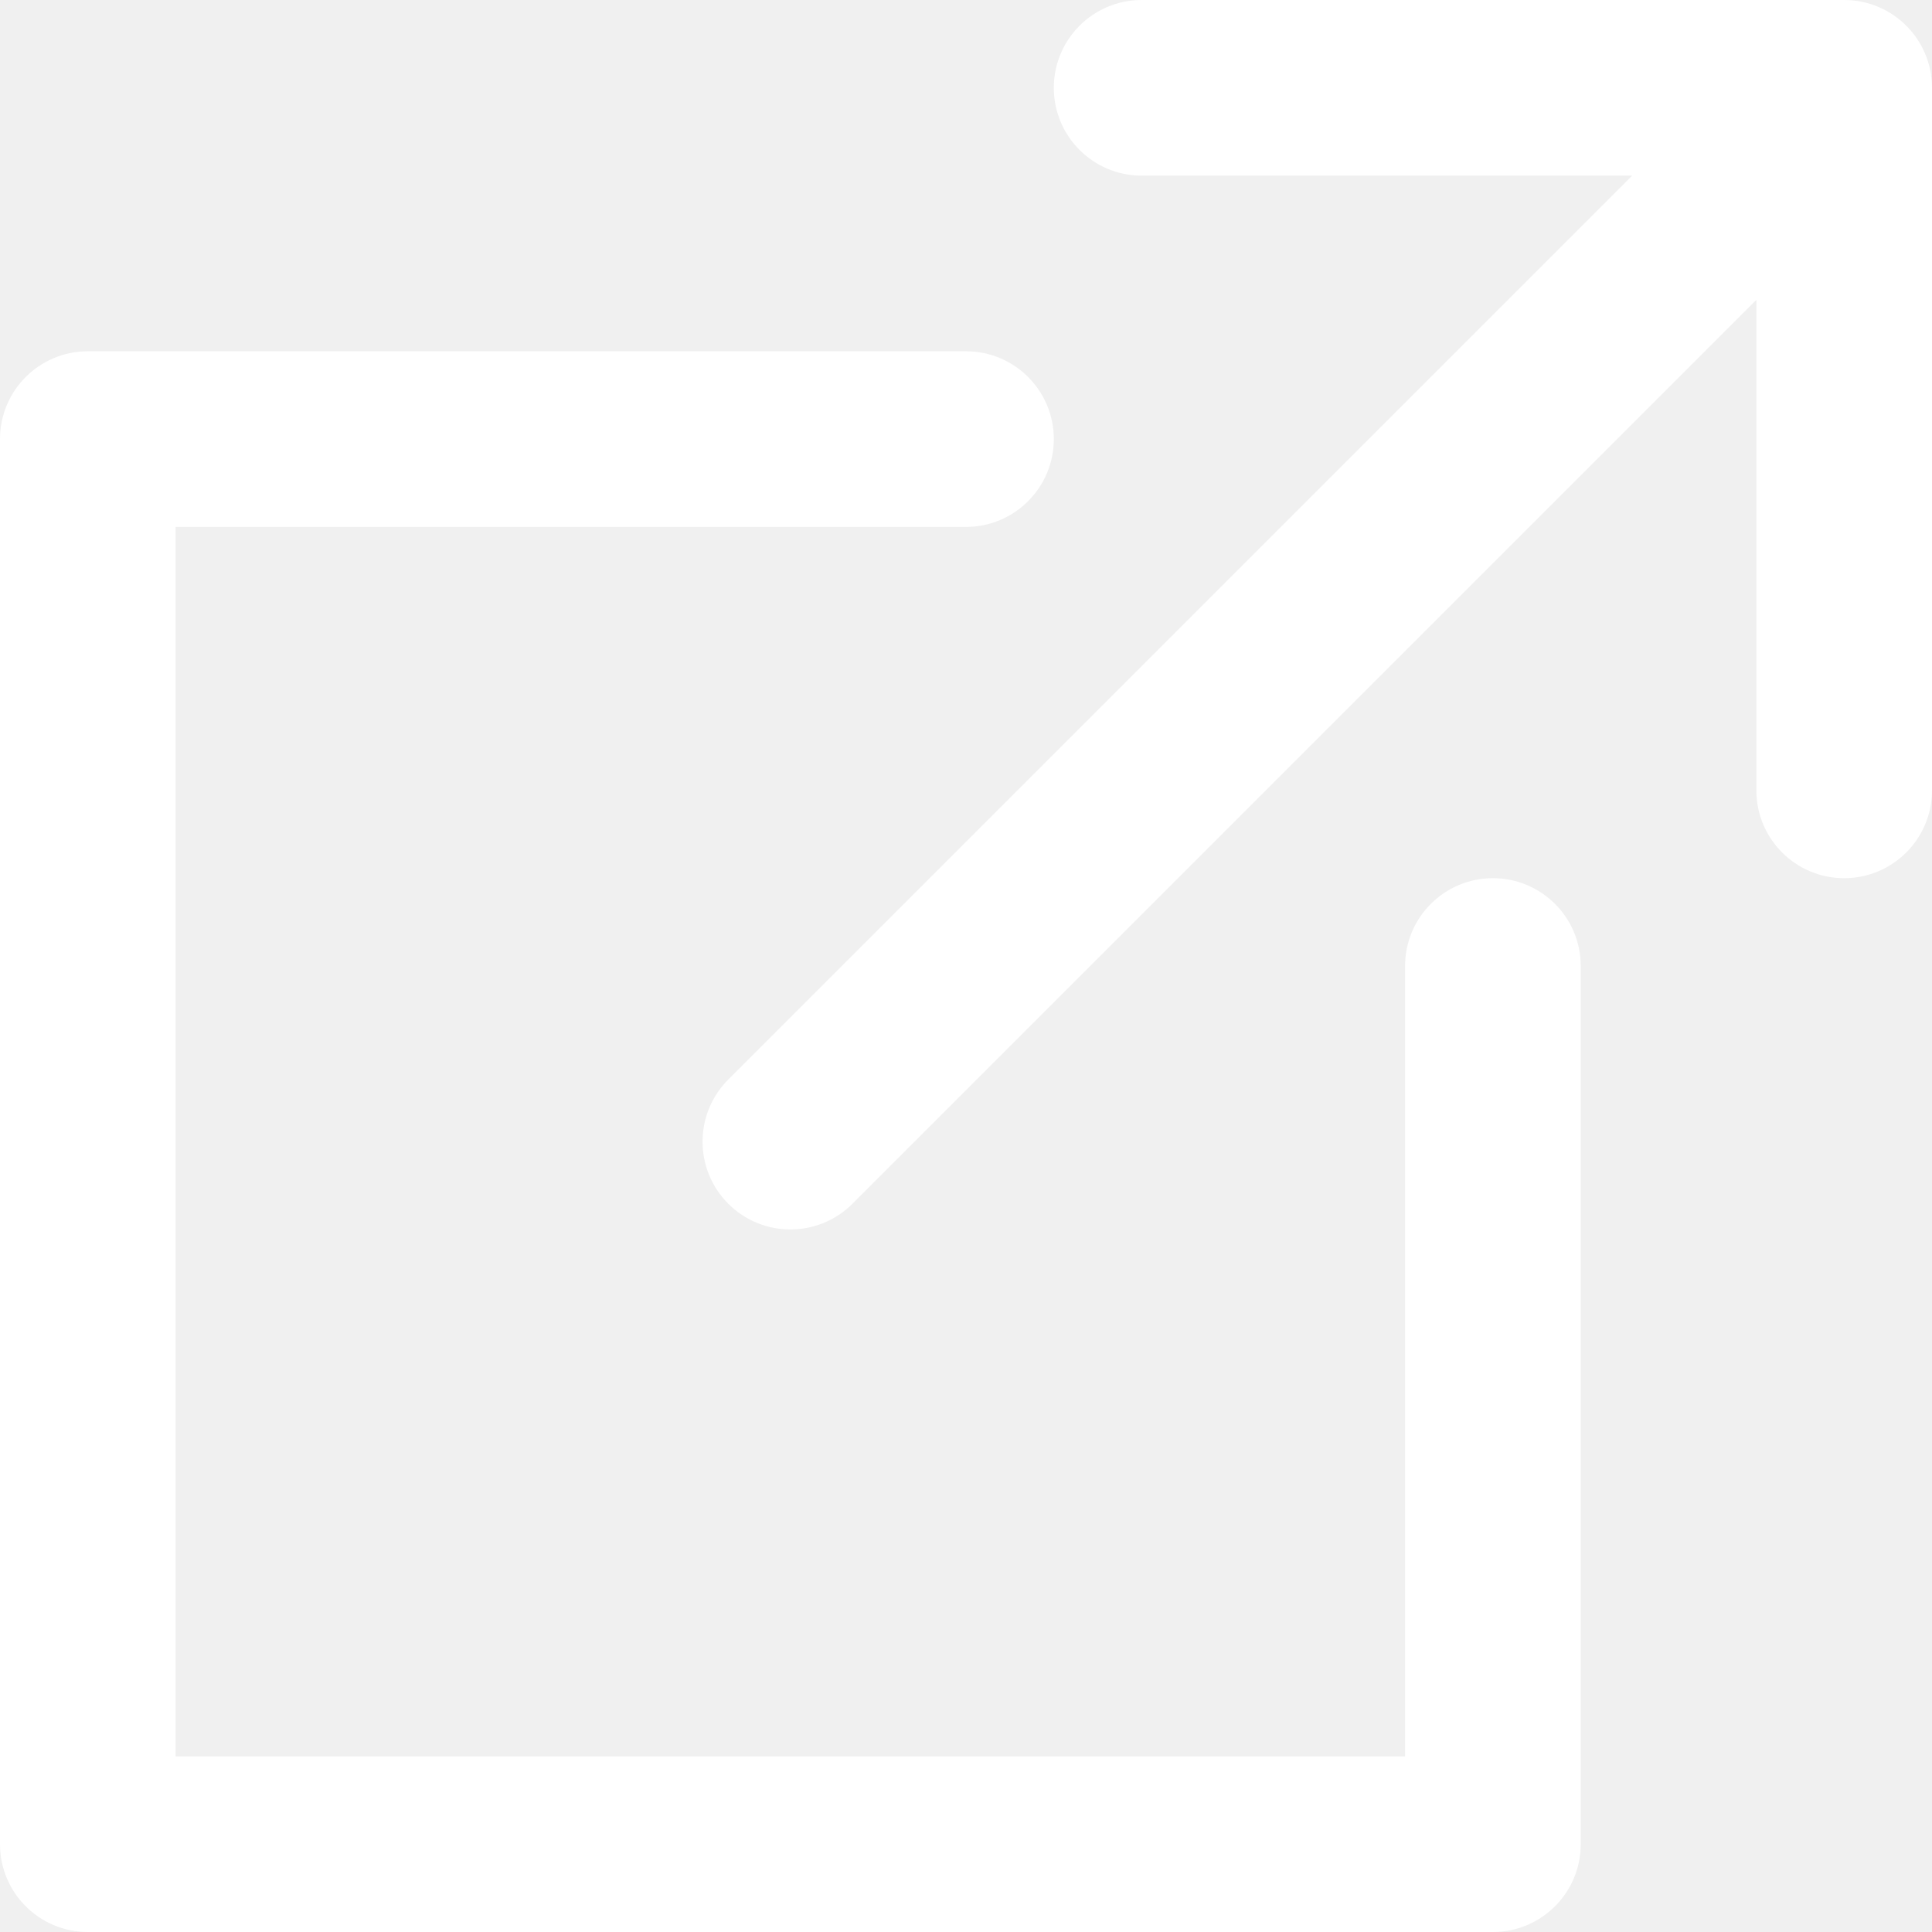
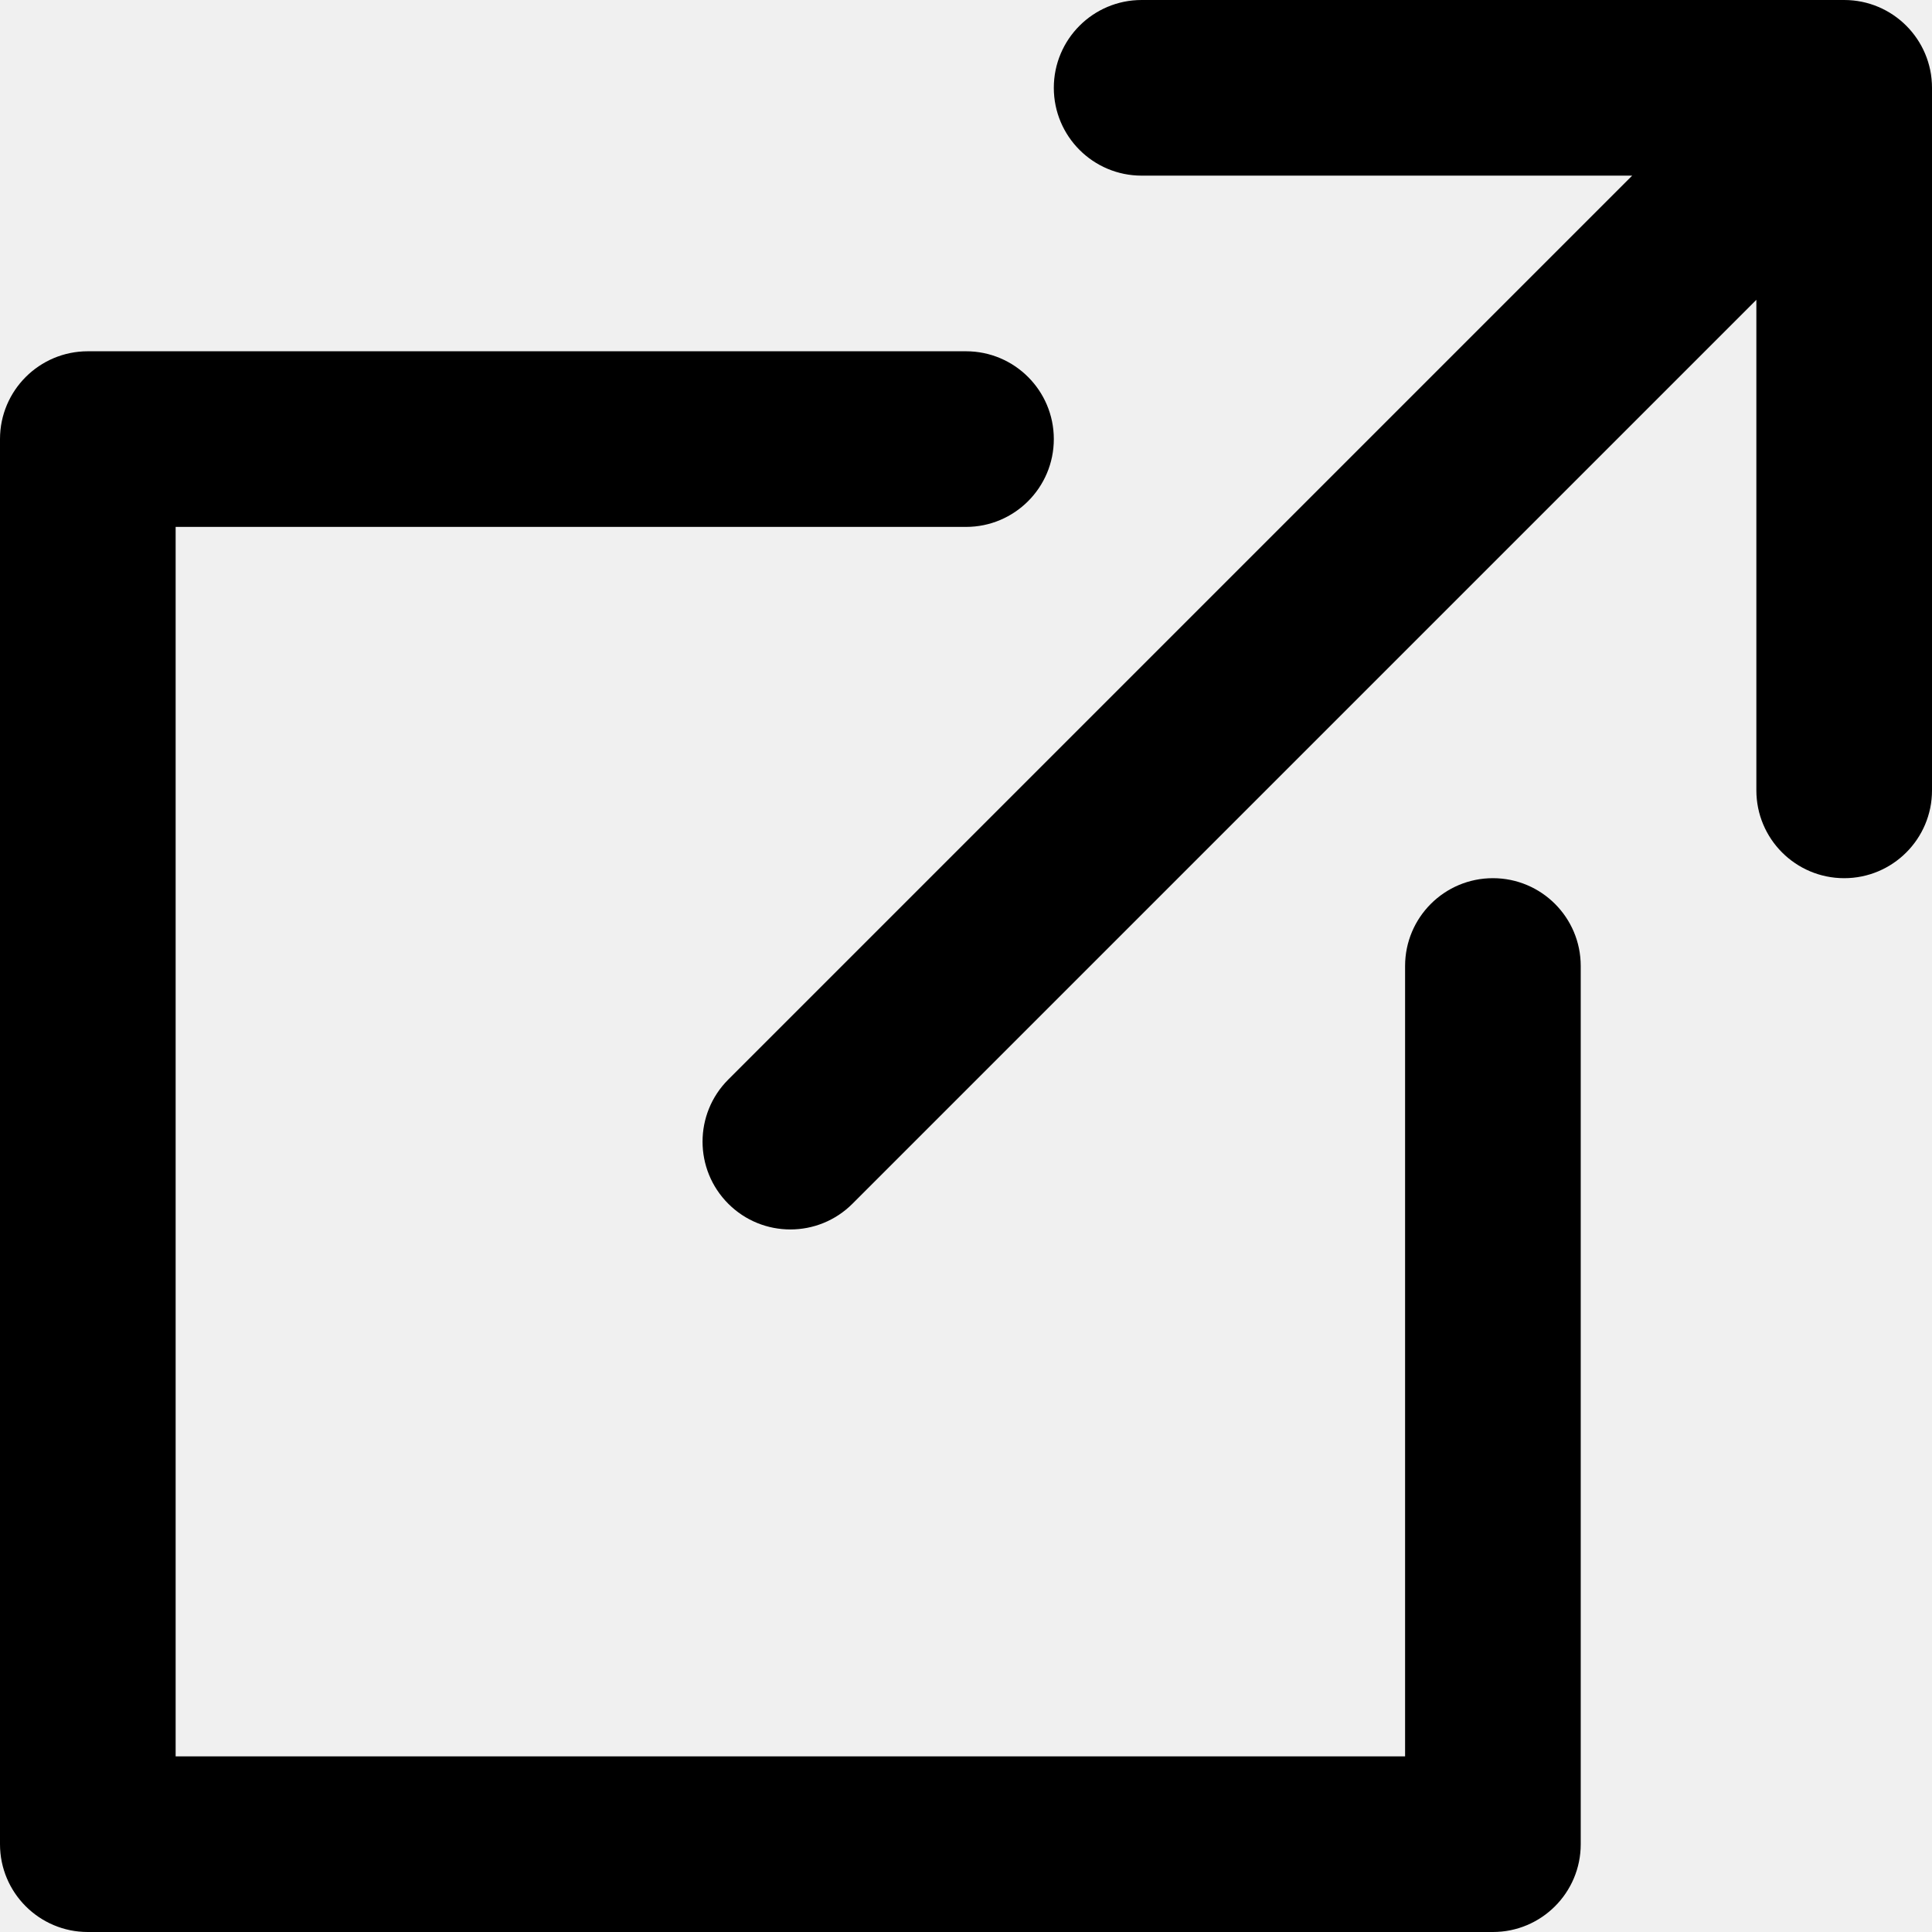
<svg xmlns="http://www.w3.org/2000/svg" version="1.1" id="Layer_1" x="0px" y="0px" viewBox="0 0 512 512" style="enable-background:new 0 0 512 512;" xml:space="preserve">
-   <g fill="white" stroke="none">
-     <path d="M488.727,0H302.545c-12.853,0-23.273,10.42-23.273,23.273c0,12.853,10.42,23.273,23.273,23.273h129.997L192.999,286.09    c-9.089,9.089-9.089,23.823,0,32.912c4.543,4.544,10.499,6.816,16.455,6.816c5.956,0,11.913-2.271,16.457-6.817L465.455,79.458    v129.997c0,12.853,10.42,23.273,23.273,23.273c12.853,0,23.273-10.42,23.273-23.273V23.273C512,10.42,501.58,0,488.727,0z" />
+   <g>
+     <path d="M488.727,0H302.545c-12.853,0-23.273,10.42-23.273,23.273c0,12.853,10.42,23.273,23.273,23.273h129.997L192.999,286.09   c-9.089,9.089-9.089,23.823,0,32.912c4.543,4.544,10.499,6.816,16.455,6.816c5.956,0,11.913-2.271,16.457-6.817L465.455,79.458   v129.997c0,12.853,10.42,23.273,23.273,23.273c12.853,0,23.273-10.42,23.273-23.273V23.273C512,10.42,501.58,0,488.727,0z" />
  </g>
-   <g fill="white" stroke="none">
-     <path d="M395.636,232.727c-12.853,0-23.273,10.42-23.273,23.273v209.455H46.545V139.636H256c12.853,0,23.273-10.42,23.273-23.273    S268.853,93.091,256,93.091H23.273C10.42,93.091,0,103.511,0,116.364v372.364C0,501.58,10.42,512,23.273,512h372.364    c12.853,0,23.273-10.42,23.273-23.273V256C418.909,243.147,408.489,232.727,395.636,232.727z" />
+   <g>
+     <path d="M395.636,232.727c-12.853,0-23.273,10.42-23.273,23.273v209.455H46.545V139.636H256c12.853,0,23.273-10.42,23.273-23.273   S268.853,93.091,256,93.091H23.273C10.42,93.091,0,103.511,0,116.364v372.364C0,501.58,10.42,512,23.273,512h372.364   c12.853,0,23.273-10.42,23.273-23.273V256C418.909,243.147,408.489,232.727,395.636,232.727z" />
  </g>
</svg>
